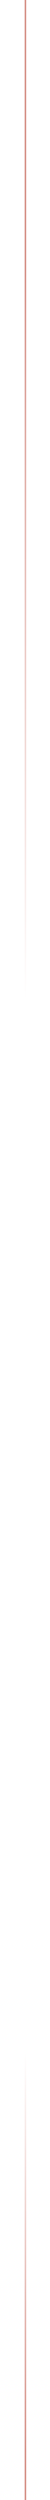
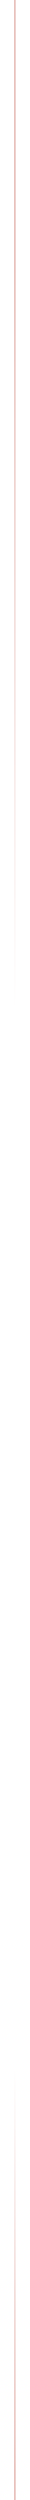
- <svg xmlns="http://www.w3.org/2000/svg" version="1.1" id="Layer_1" x="0px" y="0px" viewBox="0 0 8 403.1" style="enable-background:new 0 0 8 403.1;" xml:space="preserve">
+ <svg xmlns="http://www.w3.org/2000/svg" version="1.1" id="Layer_1" x="0px" y="0px" viewBox="0 0 8 686.8" style="enable-background:new 0 0 8 686.8;" xml:space="preserve">
  <style type="text/css">
	.st0{fill:none;stroke:url(#SVGID_1_);stroke-width:0.25;stroke-miterlimit:10;}
</style>
-   <linearGradient id="SVGID_1_" gradientUnits="userSpaceOnUse" x1="123.258" y1="-257.019" x2="123.258" y2="146.081" gradientTransform="matrix(1 0 0 -1 -119.1579 146.0805)">
+   <linearGradient id="SVGID_1_" gradientUnits="userSpaceOnUse" x1="123.258" y1="610.09" x2="123.258" y2="-82.301" gradientTransform="matrix(1 0 0 1 -119.1579 82.301)">
    <stop offset="1.969660e-02" style="stop-color:#D38A80" />
    <stop offset="0.179" style="stop-color:#FFFFFF" />
    <stop offset="0.429" style="stop-color:#FFFFFF" />
    <stop offset="0.6" style="stop-color:#FFFFFF" />
    <stop offset="0.893" style="stop-color:#D38A80" />
  </linearGradient>
-   <line class="st0" x1="4.1" y1="0" x2="4.1" y2="403.1" />
+   <line class="st0" x1="4.1" y1="0" x2="4.1" y2="692.4" />
</svg>
